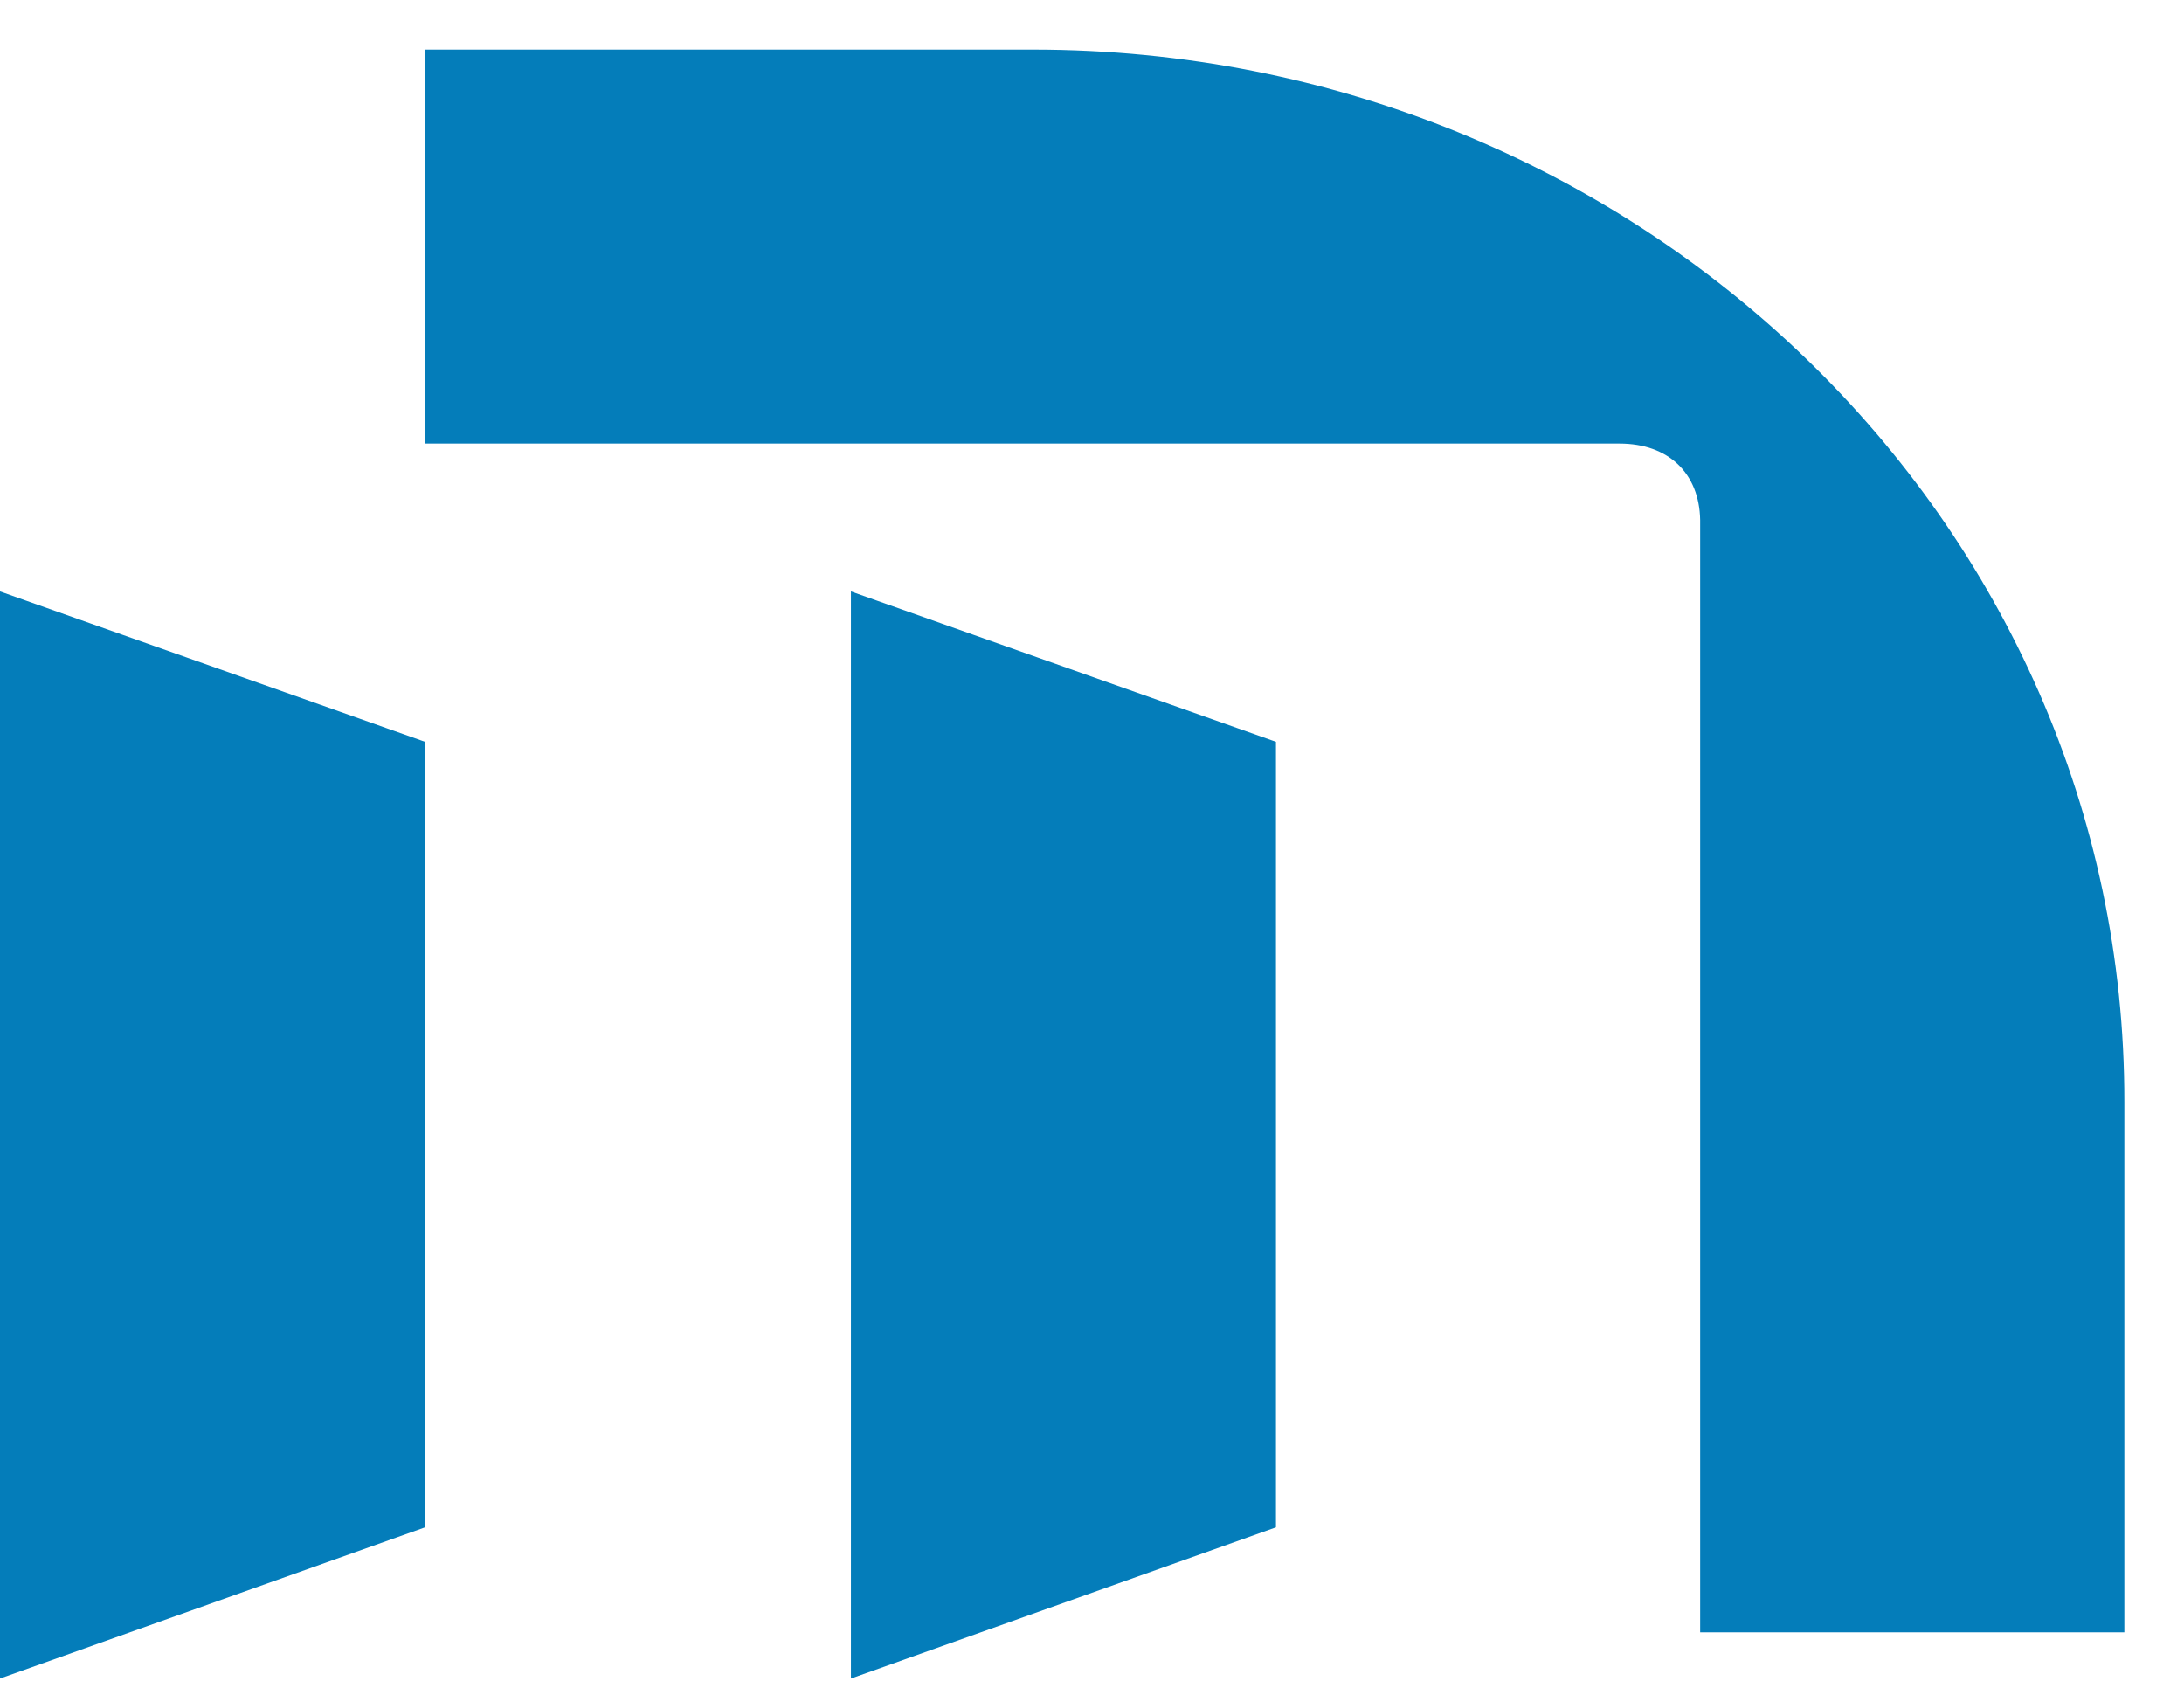
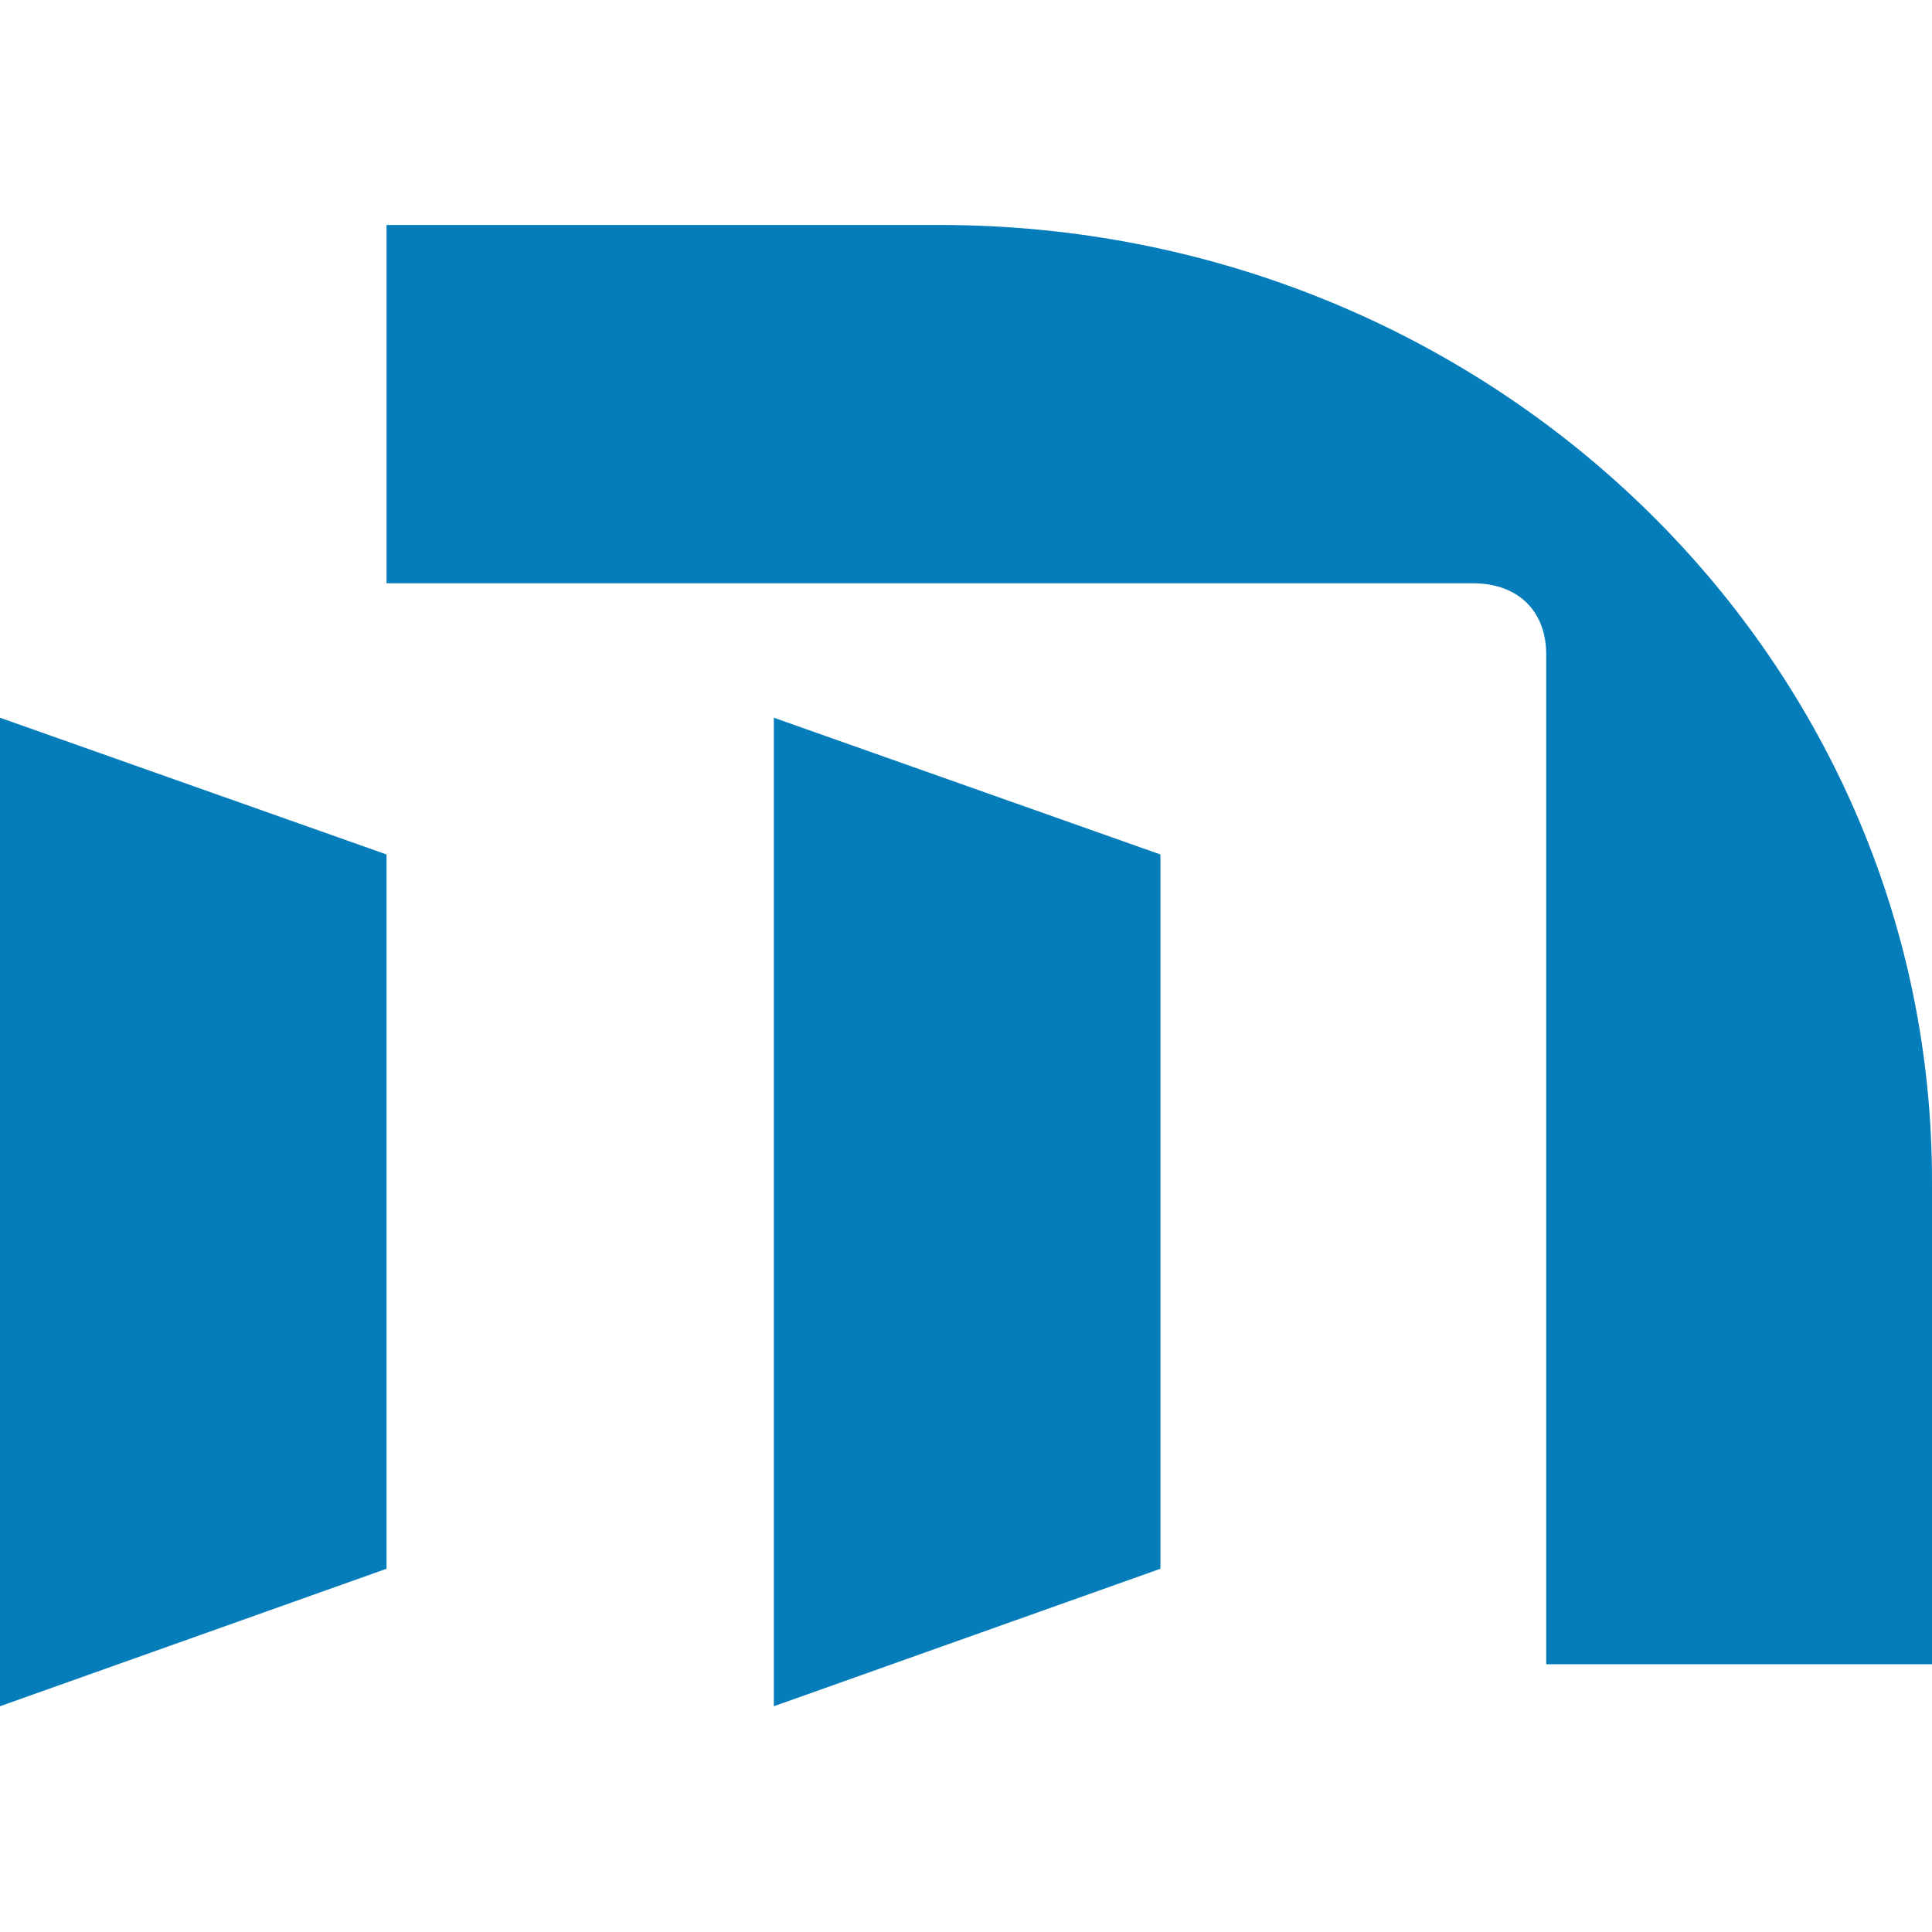
- <svg xmlns="http://www.w3.org/2000/svg" data-name="Capa 2" viewBox="0 0 26 20">
-   <path d="M5.06.59h7.24c7.18 0 13 5.61 12.99 12.53v6.31h-5.05V6.19c-.01-.56-.38-.91-.96-.91H5.06zm5.07 19.39 5.06-1.8V8.83l-5.06-1.79v12.95Zm-5.07-1.8L0 19.98V7.04l5.06 1.79z" fill="#047dba" fill-rule="evenodd" data-name="Capa 1" />
+ <svg xmlns="http://www.w3.org/2000/svg" data-name="Capa 2" viewBox="0 -2.945 25.29 25.29" version="1.1" id="svg1" width="25.29" height="25.29">
+   <defs id="defs1" />
+   <path d="m 5.06,0 h 7.24 c 7.18,0 13,5.61 12.99,12.53 v 6.31 H 20.24 V 5.6 C 20.23,5.04 19.86,4.69 19.28,4.69 H 5.06 Z m 5.07,19.39 5.06,-1.8 V 8.24 L 10.13,6.45 V 19.4 Z M 5.06,17.59 0,19.39 V 6.45 l 5.06,1.79 z" fill="#047dba" fill-rule="evenodd" data-name="Capa 1" id="path1" />
</svg>
